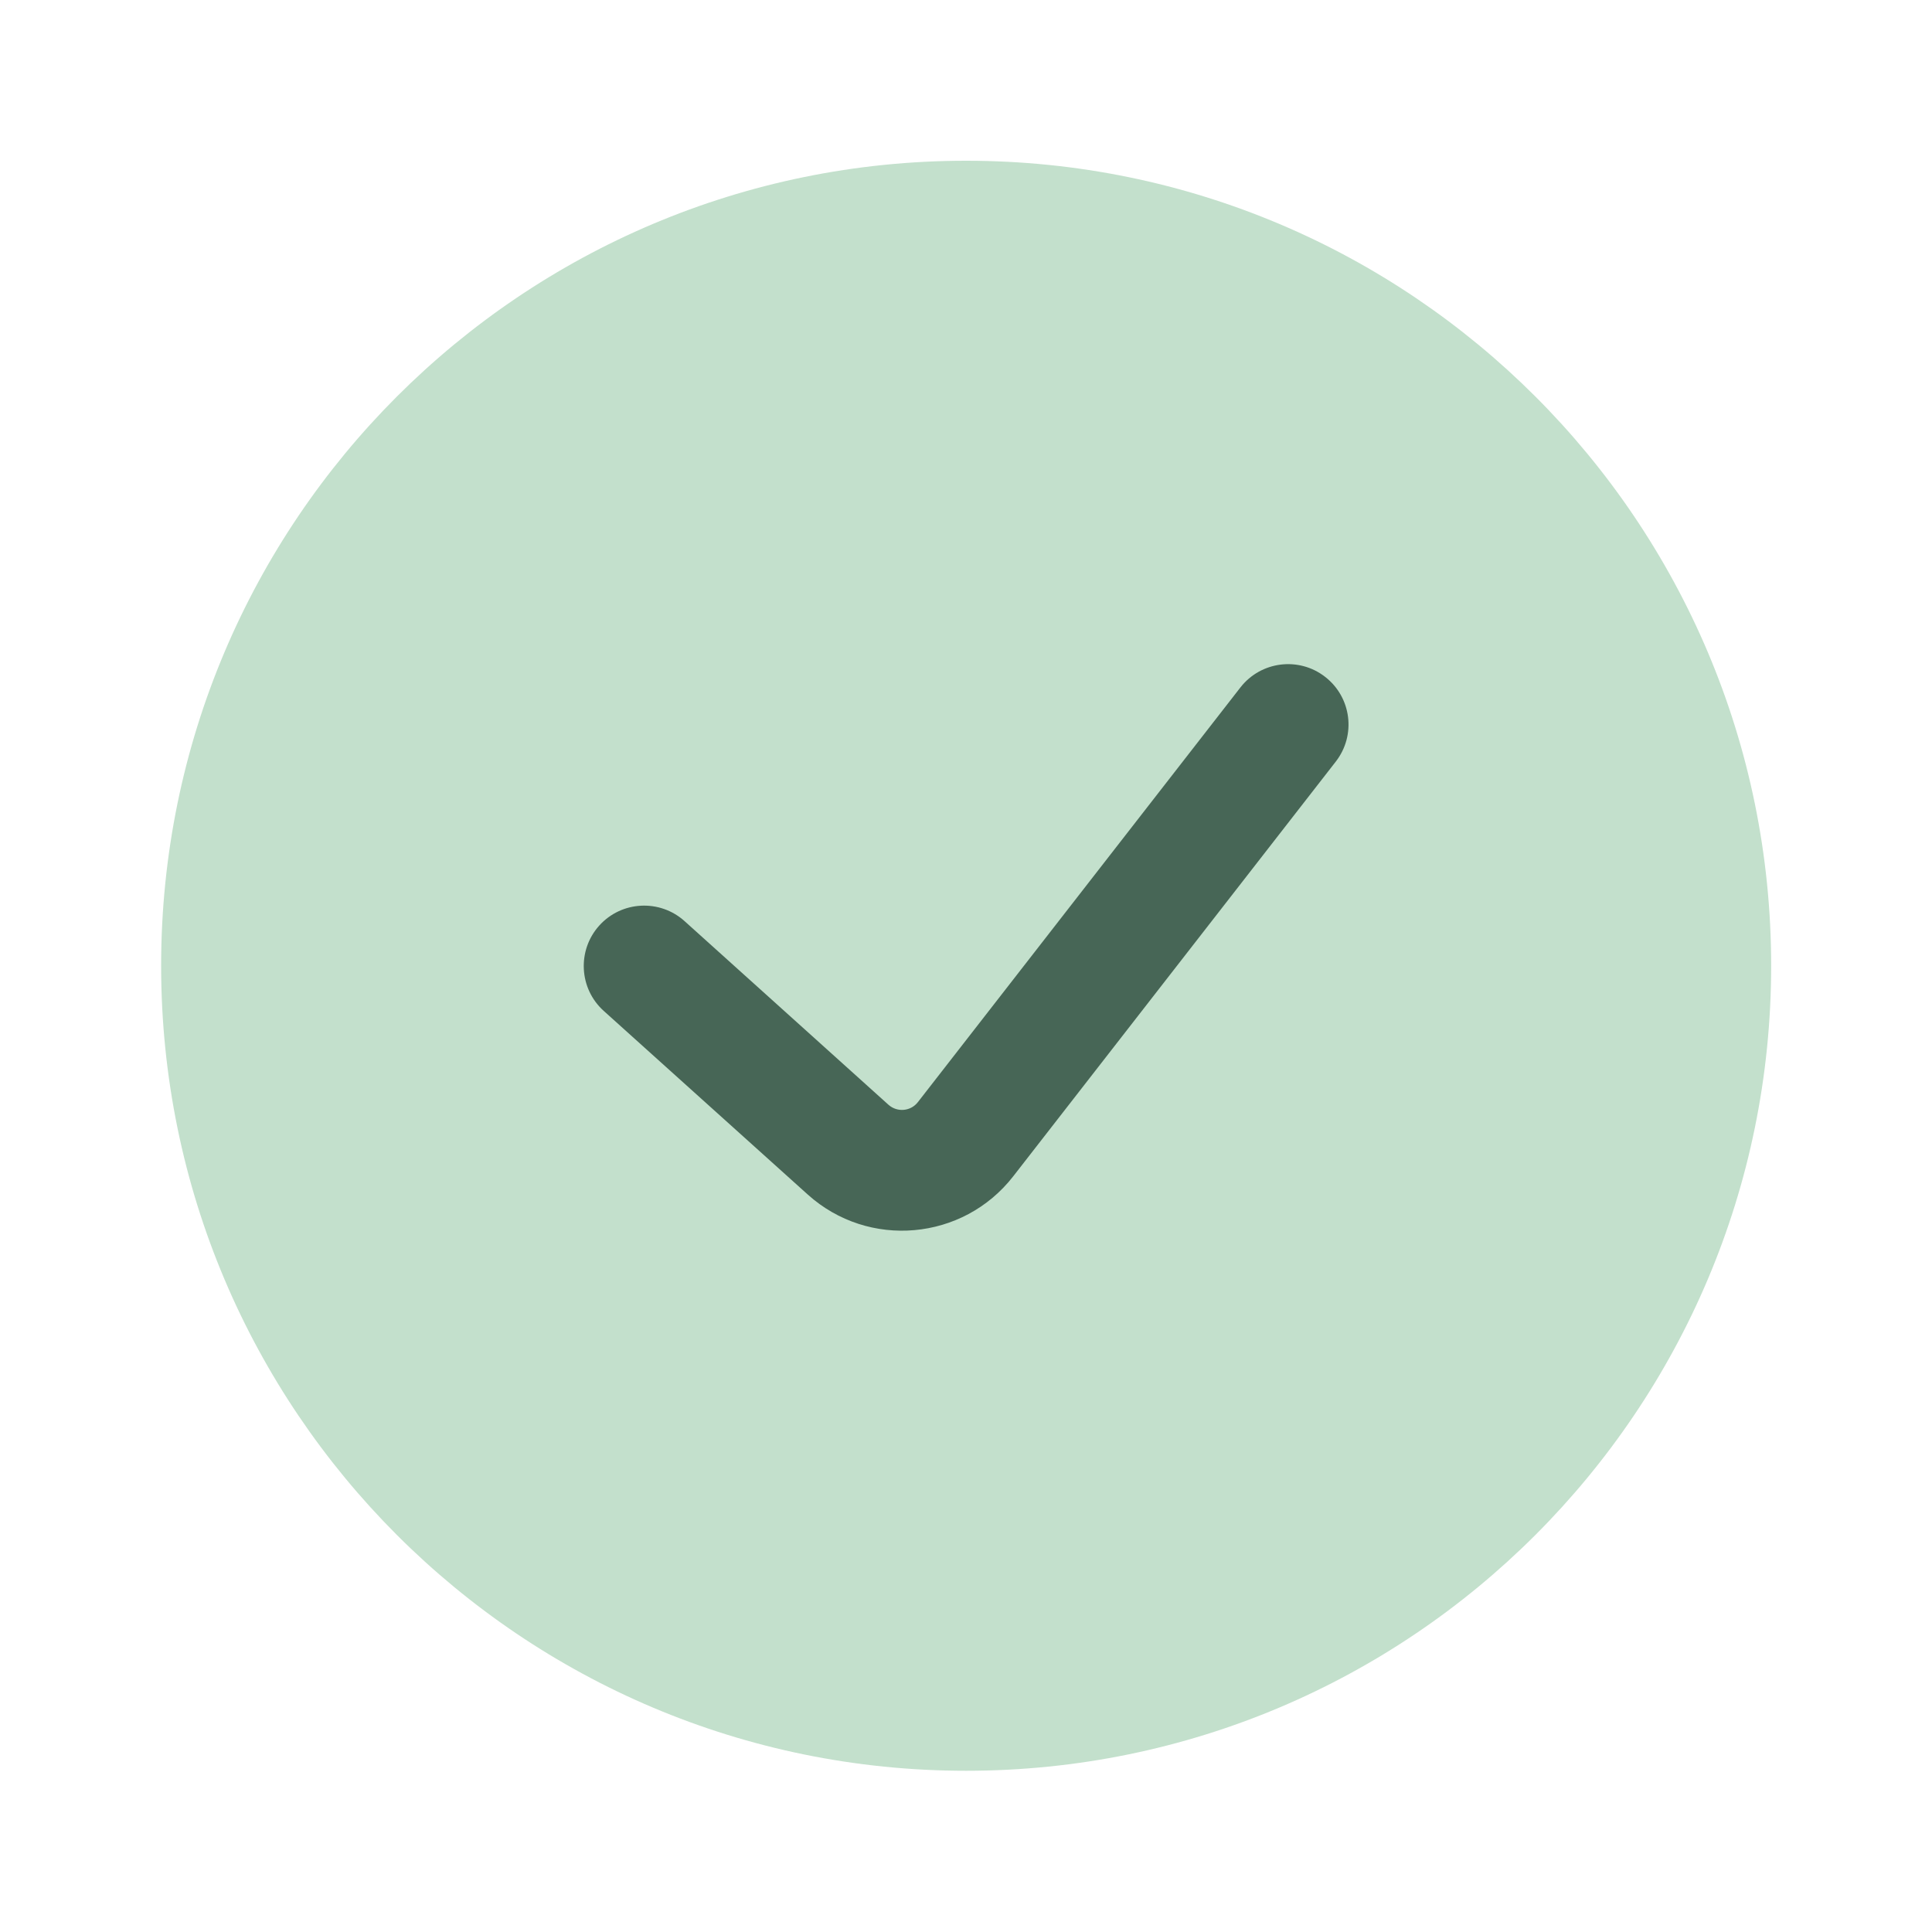
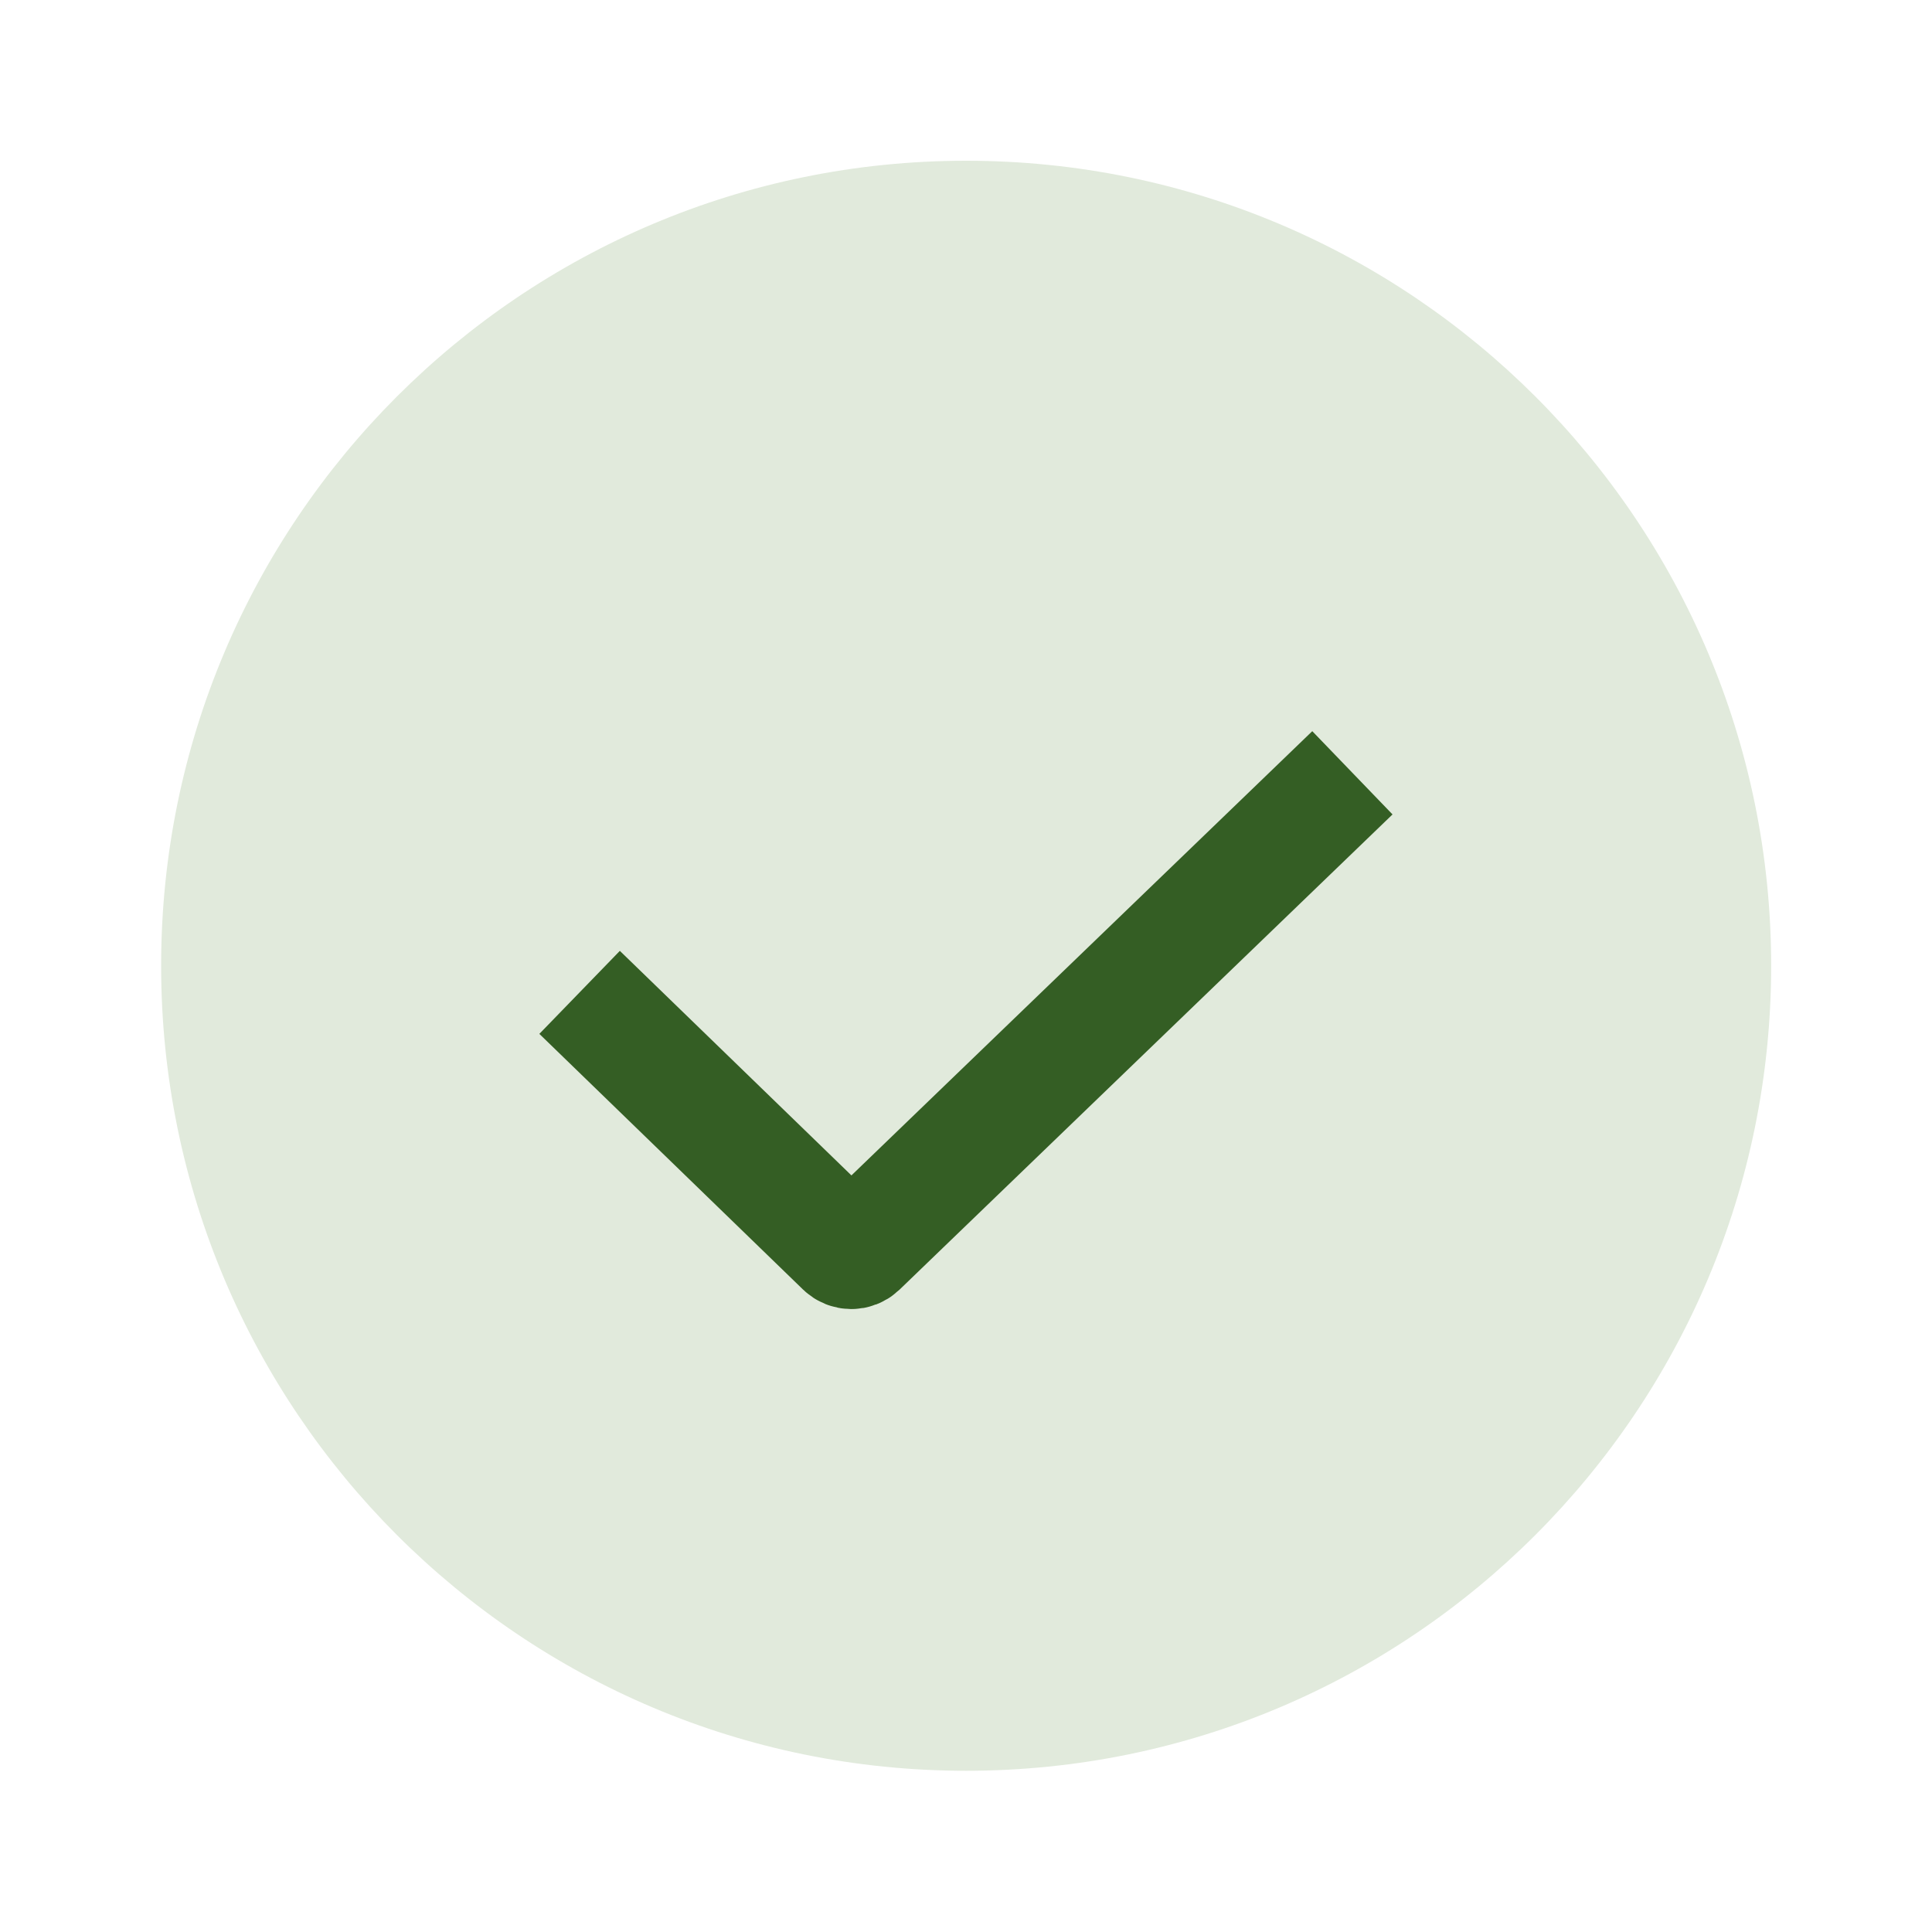
<svg xmlns="http://www.w3.org/2000/svg" width="20" height="20" viewBox="0 0 20 20" fill="none">
-   <path d="M18.335 9.997C18.335 14.6 14.604 18.331 10.001 18.331C5.399 18.331 1.668 14.6 1.668 9.997C1.668 5.395 5.399 1.664 10.001 1.664C14.604 1.664 18.335 5.395 18.335 9.997Z" fill="#C3E0CC" />
-   <path fill-rule="evenodd" clip-rule="evenodd" d="M13.718 7.007C13.991 7.219 14.04 7.611 13.828 7.884L10.489 12.177C9.969 12.845 8.991 12.932 8.362 12.366L6.25 10.465C5.993 10.234 5.973 9.838 6.203 9.582C6.434 9.325 6.83 9.305 7.086 9.535L9.198 11.437C9.288 11.517 9.428 11.505 9.502 11.409L12.841 7.116C13.053 6.844 13.446 6.795 13.718 7.007Z" fill="#476656" />
+   <path d="M18.335 9.997C18.335 14.6 14.604 18.331 10.001 18.331C5.399 18.331 1.668 14.6 1.668 9.997C1.668 5.395 5.399 1.664 10.001 1.664C14.604 1.664 18.335 5.395 18.335 9.997Z" fill="#E1EADC" />
+   <path d="M6 10.273L8.729 12.919C8.776 12.964 8.849 12.964 8.896 12.92L14 8" stroke="#345E24" stroke-width="1.197" />
</svg>
